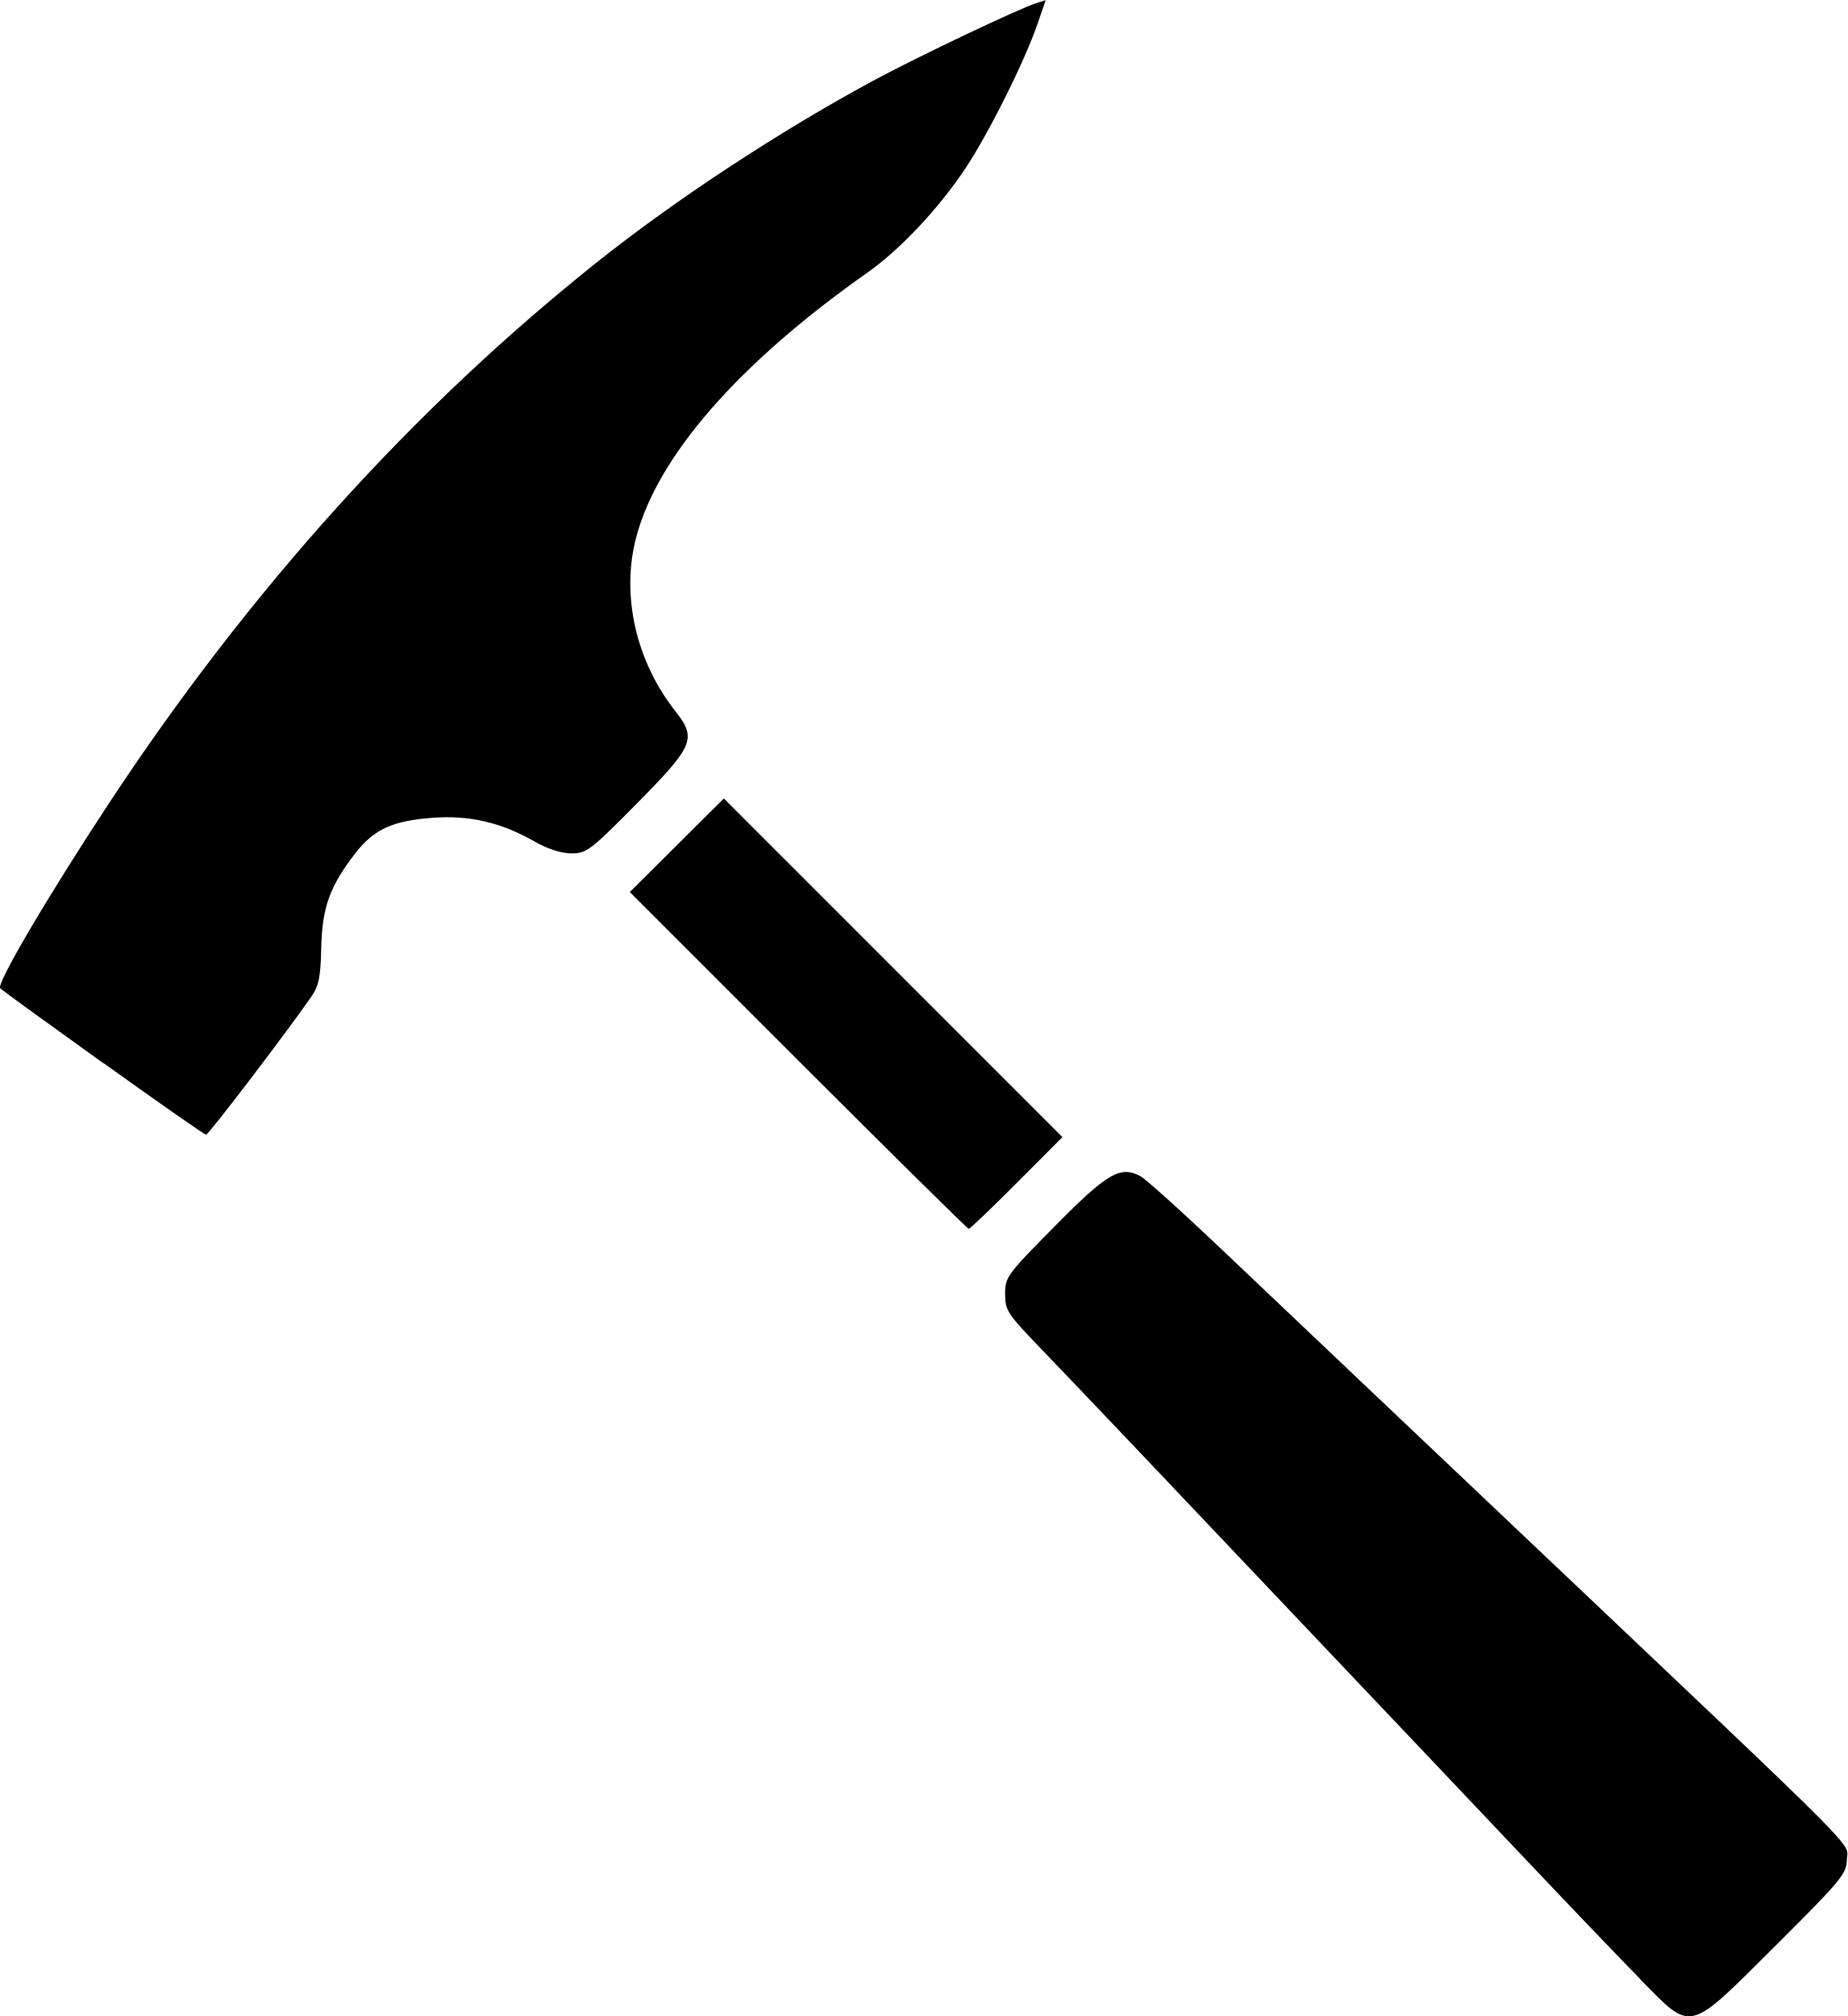
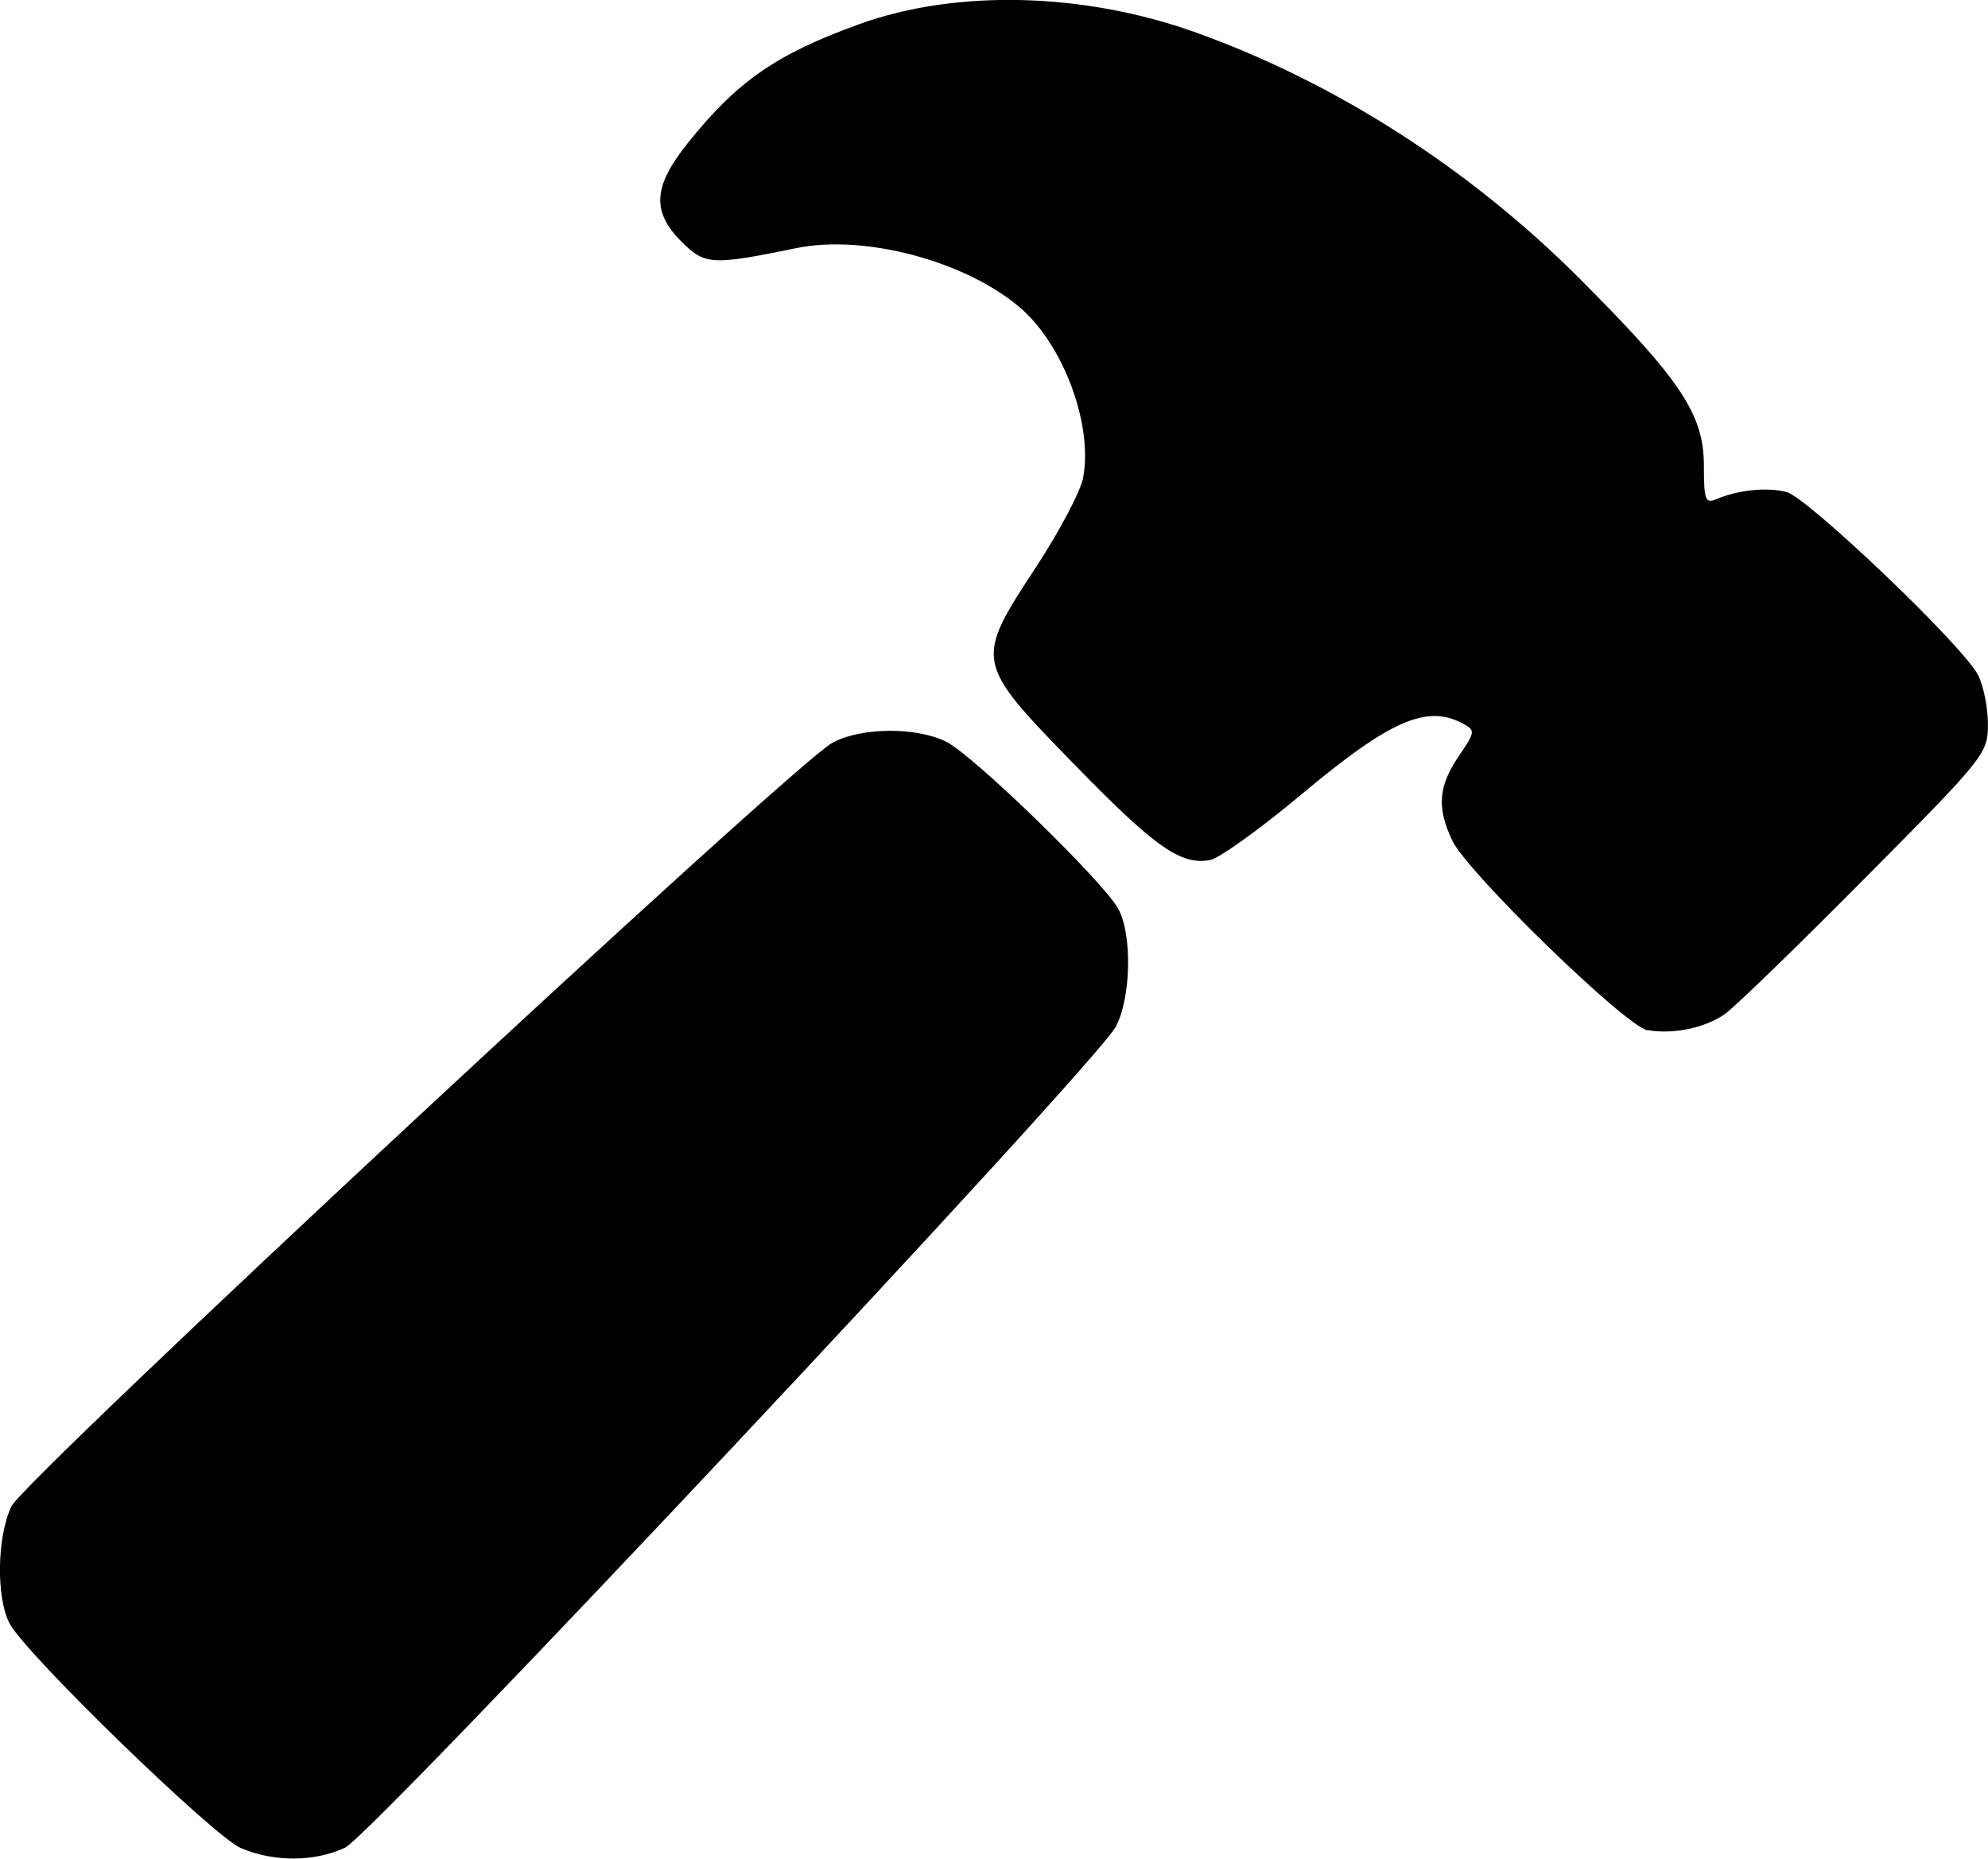
- <svg xmlns="http://www.w3.org/2000/svg" width="14.536mm" height="15.86mm" viewBox="0 0 14.536 15.86" version="1.1" id="svg1" xml:space="preserve">
+ <svg xmlns="http://www.w3.org/2000/svg" width="20.326mm" height="19.005mm" viewBox="0 0 20.326 19.005" version="1.1" id="svg1" xml:space="preserve">
  <defs id="defs1" />
-   <g id="layer1" transform="translate(-116.7055,-0.6313294)">
-     <path style="fill:#000000;stroke-width:0.367" d="m 129.607,16.196 c -0.161,-0.163 -0.551,-0.571 -0.869,-0.907 -0.317,-0.335 -0.714,-0.754 -0.882,-0.931 -0.168,-0.177 -0.558,-0.588 -0.867,-0.914 -0.929,-0.981 -1.826,-1.926 -2.109,-2.219 -0.249,-0.259 -0.266,-0.286 -0.266,-0.414 0,-0.133 0.013,-0.151 0.391,-0.533 0.413,-0.418 0.515,-0.478 0.673,-0.394 0.042,0.022 0.343,0.294 0.67,0.605 0.327,0.311 1.439,1.365 2.472,2.344 2.608,2.472 2.421,2.284 2.417,2.429 -0.003,0.112 -0.043,0.16 -0.562,0.677 -0.699,0.695 -0.65,0.684 -1.068,0.259 z m -6.622,-7.223 -1.324,-1.324 0.37,-0.368 0.37,-0.368 1.332,1.332 1.332,1.332 -0.36,0.361 c -0.198,0.199 -0.368,0.361 -0.377,0.361 -0.009,0 -0.613,-0.596 -1.341,-1.324 z m -5.466,0.023 c -0.432,-0.31 -0.798,-0.575 -0.812,-0.59 -0.033,-0.032 0.379,-0.731 0.861,-1.463 1.102,-1.671 2.389,-3.097 3.831,-4.246 0.618,-0.493 1.439,-1.032 2.172,-1.428 0.348,-0.188 1.153,-0.571 1.291,-0.614 l 0.071,-0.022 -0.064,0.186 c -0.102,0.298 -0.393,0.878 -0.572,1.144 -0.217,0.322 -0.512,0.634 -0.772,0.817 -1.012,0.713 -1.649,1.444 -1.815,2.083 -0.118,0.453 -7.4e-4,0.969 0.309,1.363 0.17,0.215 0.146,0.272 -0.299,0.723 -0.369,0.373 -0.399,0.396 -0.518,0.396 -0.08,0 -0.186,-0.034 -0.291,-0.094 -0.26,-0.148 -0.507,-0.206 -0.789,-0.187 -0.327,0.023 -0.472,0.089 -0.621,0.28 -0.201,0.26 -0.261,0.427 -0.268,0.745 -0.005,0.233 -0.019,0.298 -0.079,0.385 -0.201,0.289 -0.807,1.084 -0.827,1.084 -0.012,0 -0.376,-0.254 -0.808,-0.564 z" id="path12" />
+   <g id="layer1" transform="translate(-116.1818,-4.611634)">
+     <path style="fill:#000000;stroke-width:0.274" d="m 118.646,23.51 c -0.28,-0.12 -2.199,-1.983 -2.365,-2.296 -0.14,-0.264 -0.131,-0.886 0.017,-1.199 0.133,-0.28 7.986,-7.585 8.394,-7.808 0.291,-0.159 0.857,-0.164 1.164,-0.011 0.282,0.141 1.617,1.44 1.762,1.713 0.142,0.268 0.127,0.911 -0.028,1.201 -0.208,0.39 -7.594,8.258 -7.879,8.394 -0.311,0.147 -0.729,0.149 -1.065,0.005 z m 14.381,-8.363 c -0.221,-0.038 -1.841,-1.612 -1.997,-1.941 -0.159,-0.335 -0.142,-0.555 0.065,-0.86 0.172,-0.253 0.174,-0.266 0.041,-0.337 -0.368,-0.197 -0.745,-0.03 -1.651,0.728 -0.418,0.35 -0.836,0.65 -0.928,0.668 -0.301,0.058 -0.566,-0.129 -1.397,-0.983 -1.014,-1.042 -1.016,-1.051 -0.384,-2.014 0.238,-0.363 0.454,-0.772 0.48,-0.91 0.102,-0.543 -0.201,-1.361 -0.645,-1.741 -0.556,-0.476 -1.589,-0.751 -2.283,-0.609 -0.868,0.178 -0.938,0.174 -1.178,-0.065 -0.307,-0.307 -0.291,-0.564 0.061,-1.005 0.507,-0.635 0.907,-0.912 1.755,-1.219 0.994,-0.359 2.296,-0.327 3.446,0.086 1.428,0.513 2.8,1.393 3.924,2.519 1.036,1.038 1.267,1.387 1.267,1.912 0,0.348 0.015,0.388 0.127,0.34 0.219,-0.094 0.517,-0.125 0.716,-0.074 0.216,0.054 1.802,1.568 1.959,1.87 0.056,0.108 0.102,0.334 0.102,0.504 0,0.301 -0.027,0.335 -1.252,1.57 -0.689,0.695 -1.334,1.321 -1.434,1.392 -0.203,0.144 -0.528,0.213 -0.794,0.167 z" id="path12" />
  </g>
</svg>
